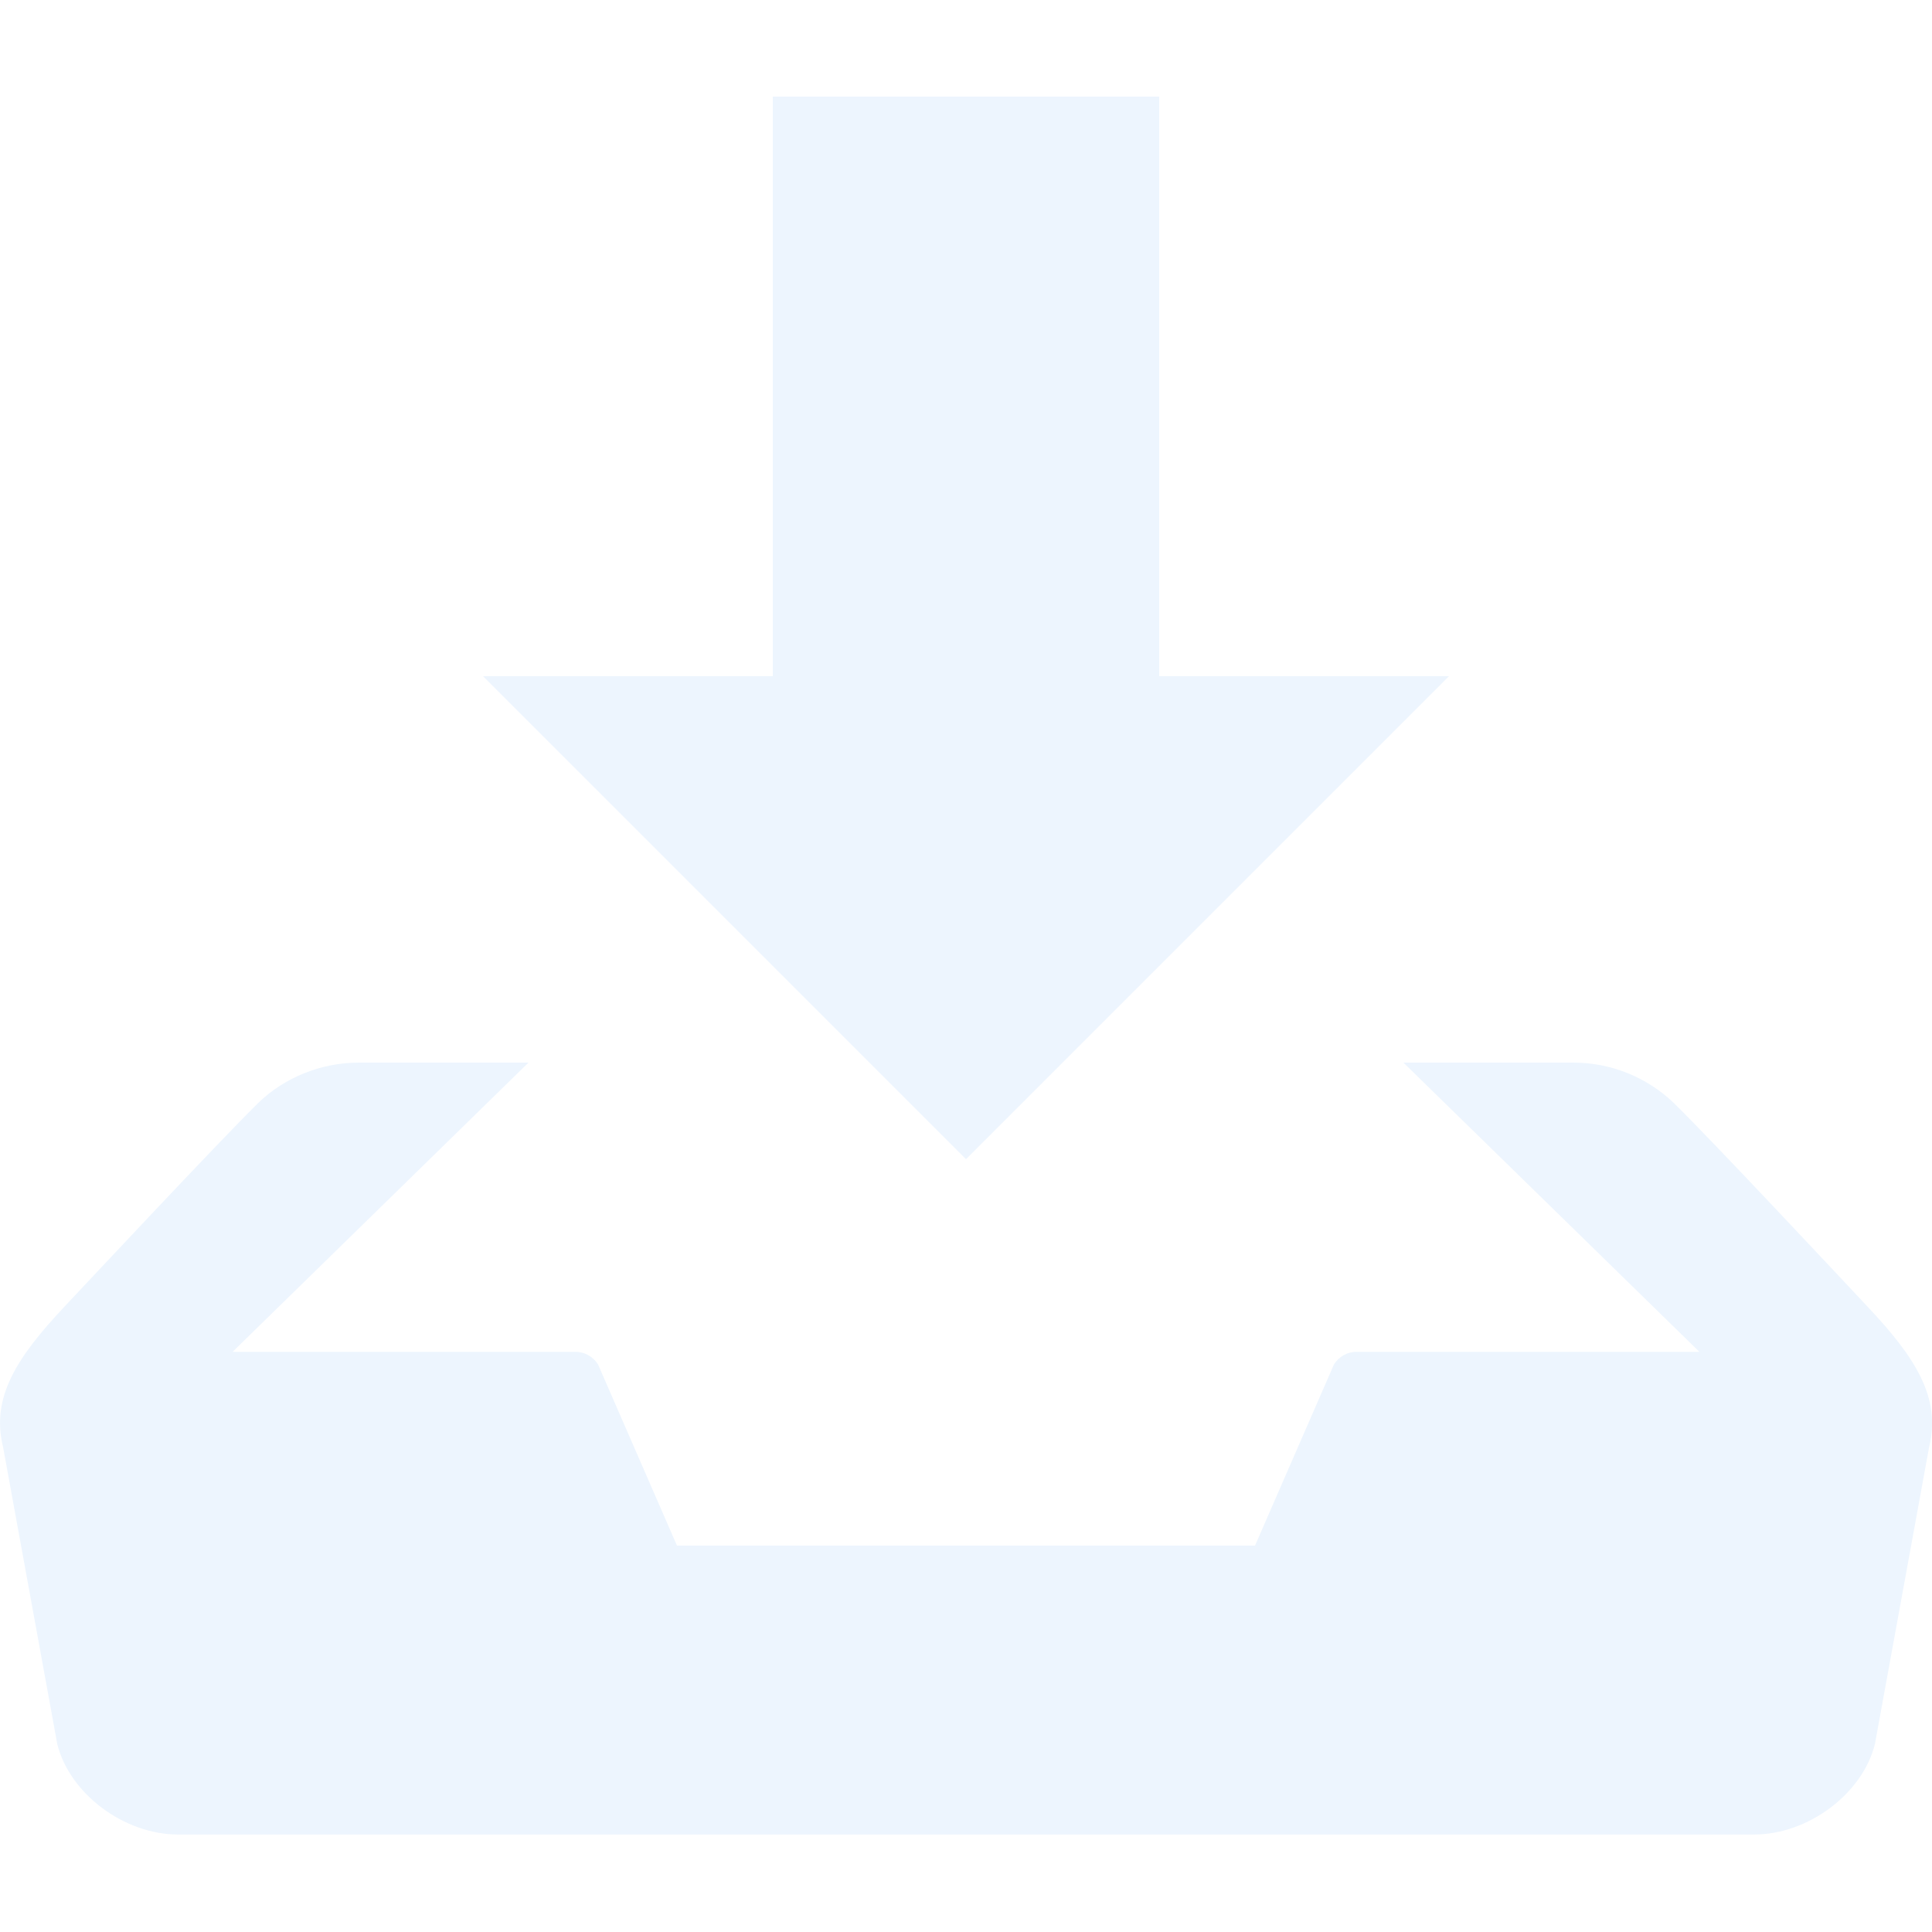
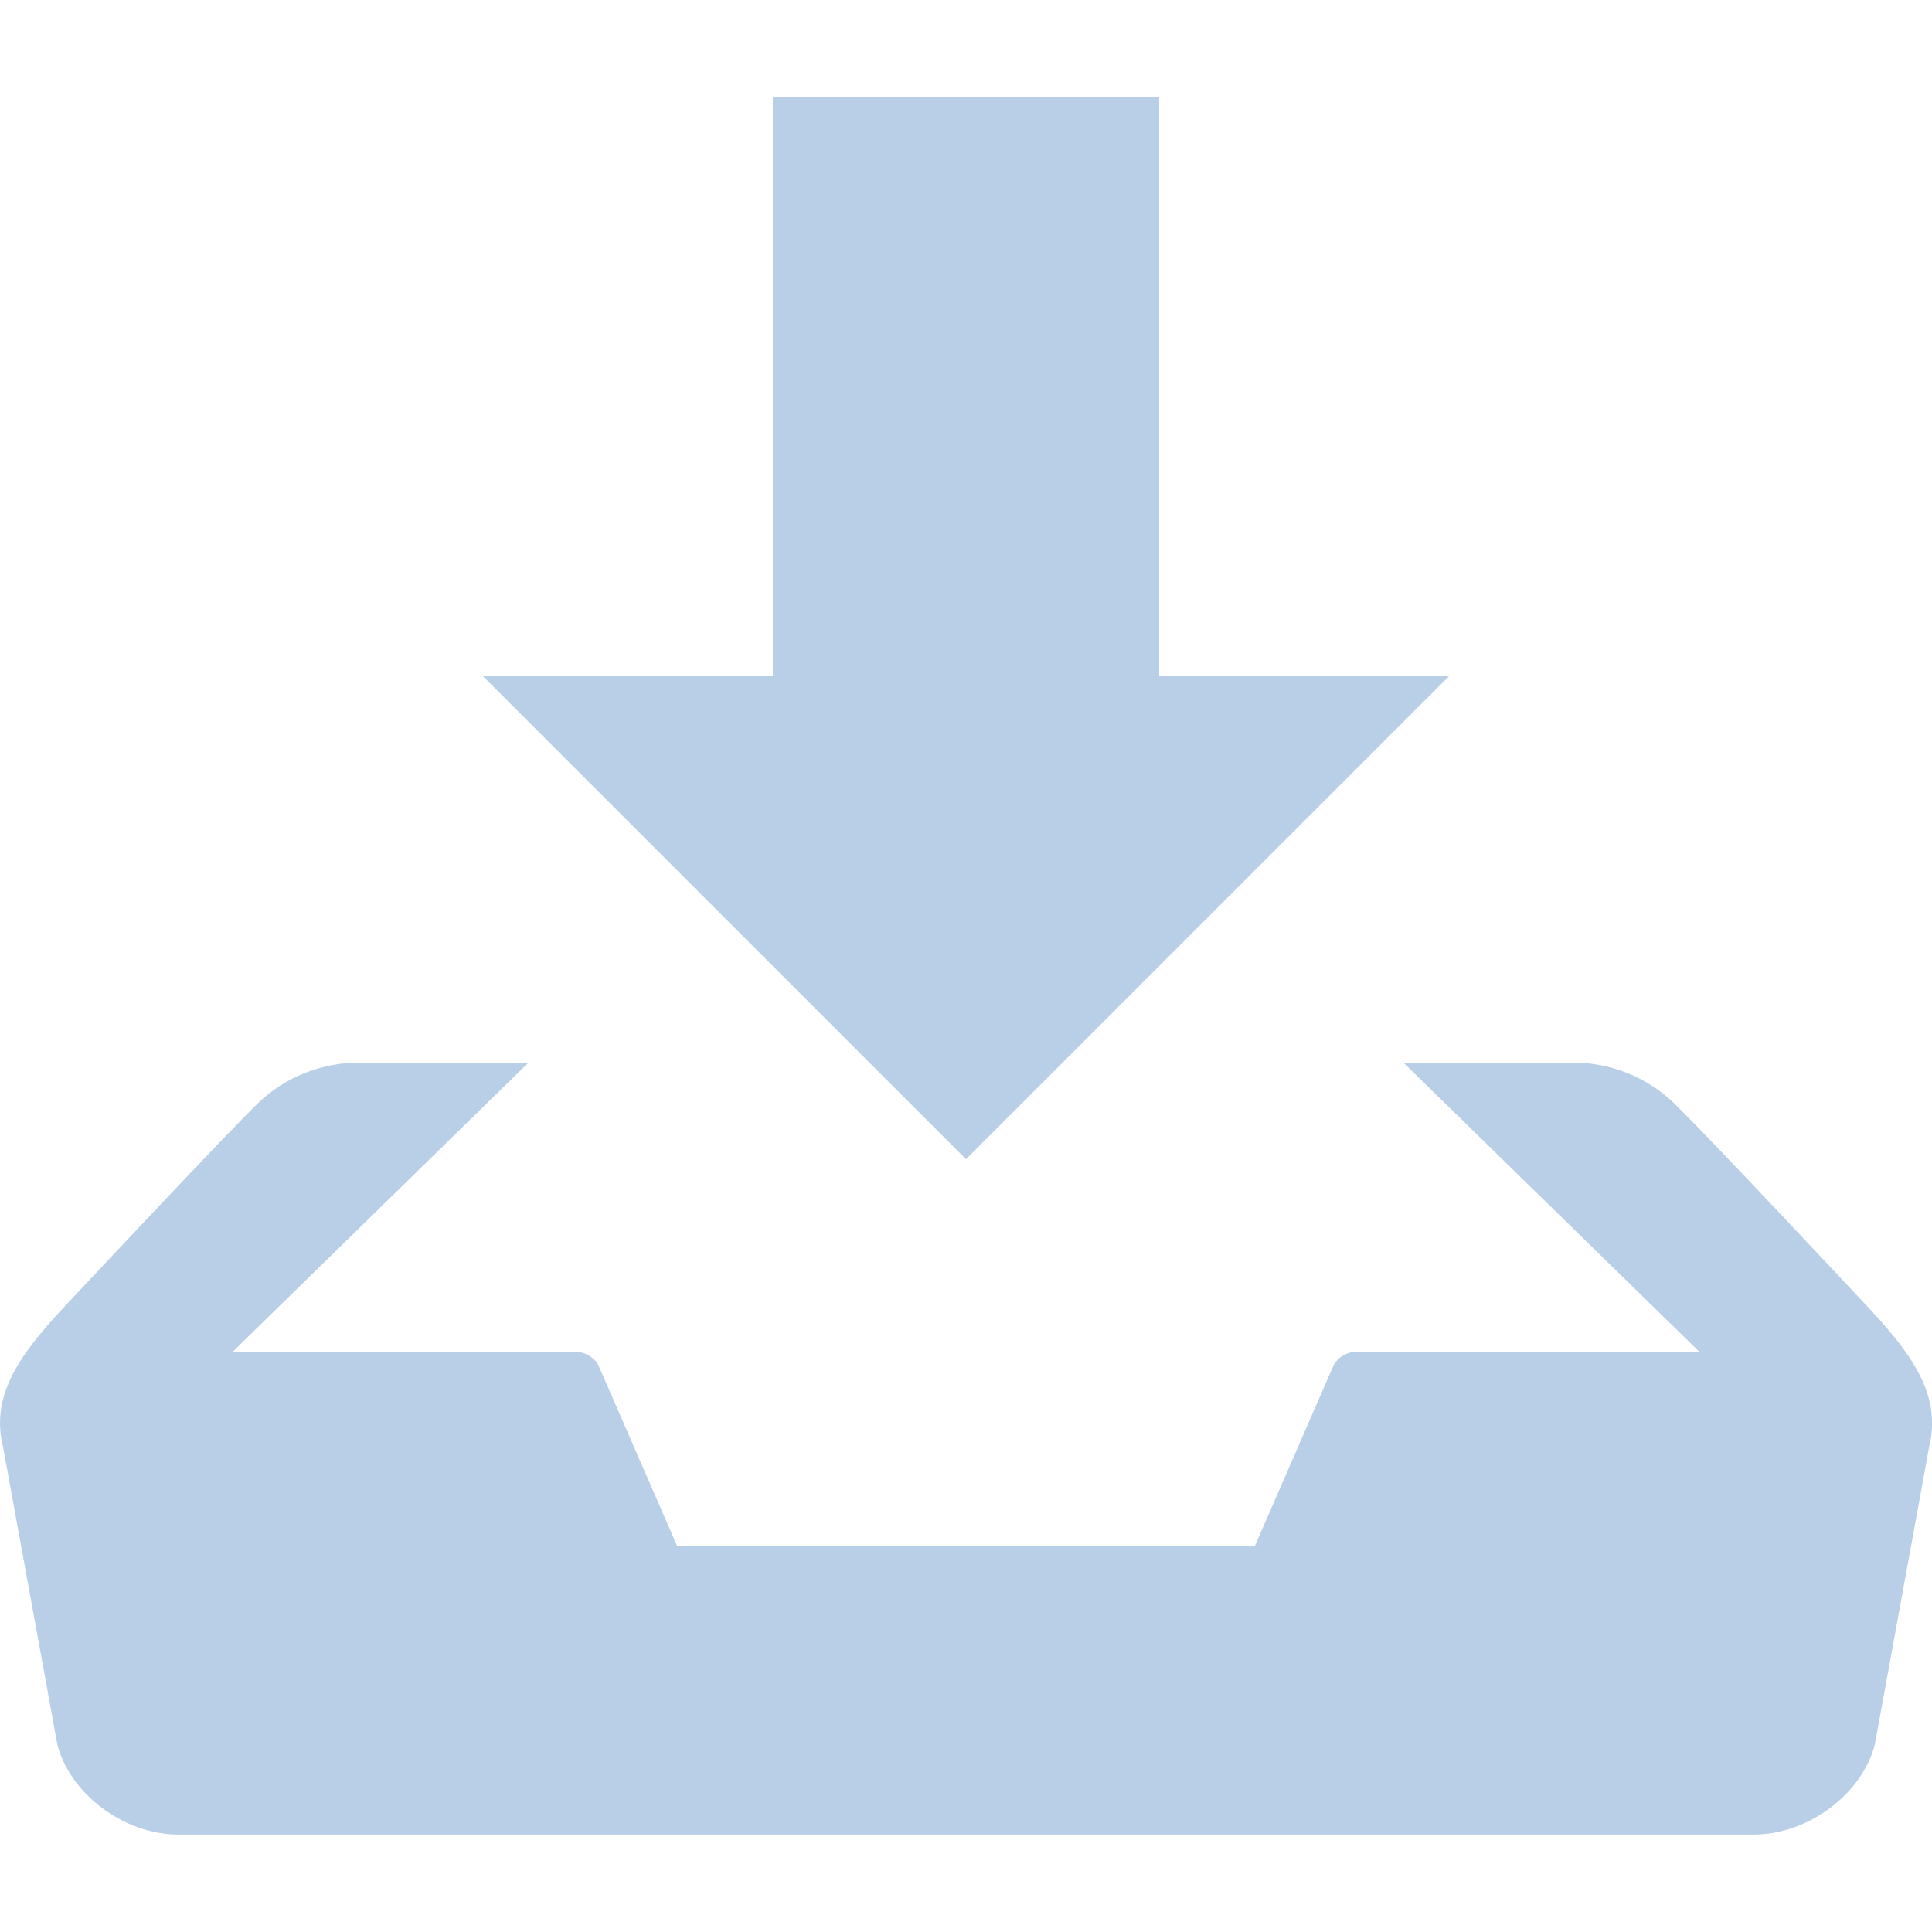
<svg xmlns="http://www.w3.org/2000/svg" viewBox="0 0 20 20">
-   <path fill="#edf5fe" d="M15 7h-3V1H8v6H5l5 5 5-5zm4.338 6.532c-.21-.224-1.611-1.723-2.011-2.114A1.503 1.503 0 0016.285 11h-1.757l3.064 2.994h-3.544a.274.274 0 00-.24.133L12.992 16H7.008l-.816-1.873a.276.276 0 00-.24-.133H2.408L5.471 11H3.715c-.397 0-.776.159-1.042.418-.4.392-1.801 1.891-2.011 2.114-.489.521-.758.936-.63 1.449l.561 3.074c.128.514.691.936 1.252.936h16.312c.561 0 1.124-.422 1.252-.936l.561-3.074c.126-.513-.142-.928-.632-1.449z" />
+   <path fill="#b9cee7" d="M15 7h-3V1H8v6H5l5 5 5-5zm4.338 6.532c-.21-.224-1.611-1.723-2.011-2.114A1.503 1.503 0 0016.285 11h-1.757l3.064 2.994h-3.544a.274.274 0 00-.24.133L12.992 16H7.008l-.816-1.873a.276.276 0 00-.24-.133H2.408L5.471 11H3.715c-.397 0-.776.159-1.042.418-.4.392-1.801 1.891-2.011 2.114-.489.521-.758.936-.63 1.449l.561 3.074c.128.514.691.936 1.252.936h16.312c.561 0 1.124-.422 1.252-.936l.561-3.074c.126-.513-.142-.928-.632-1.449z" />
</svg>
